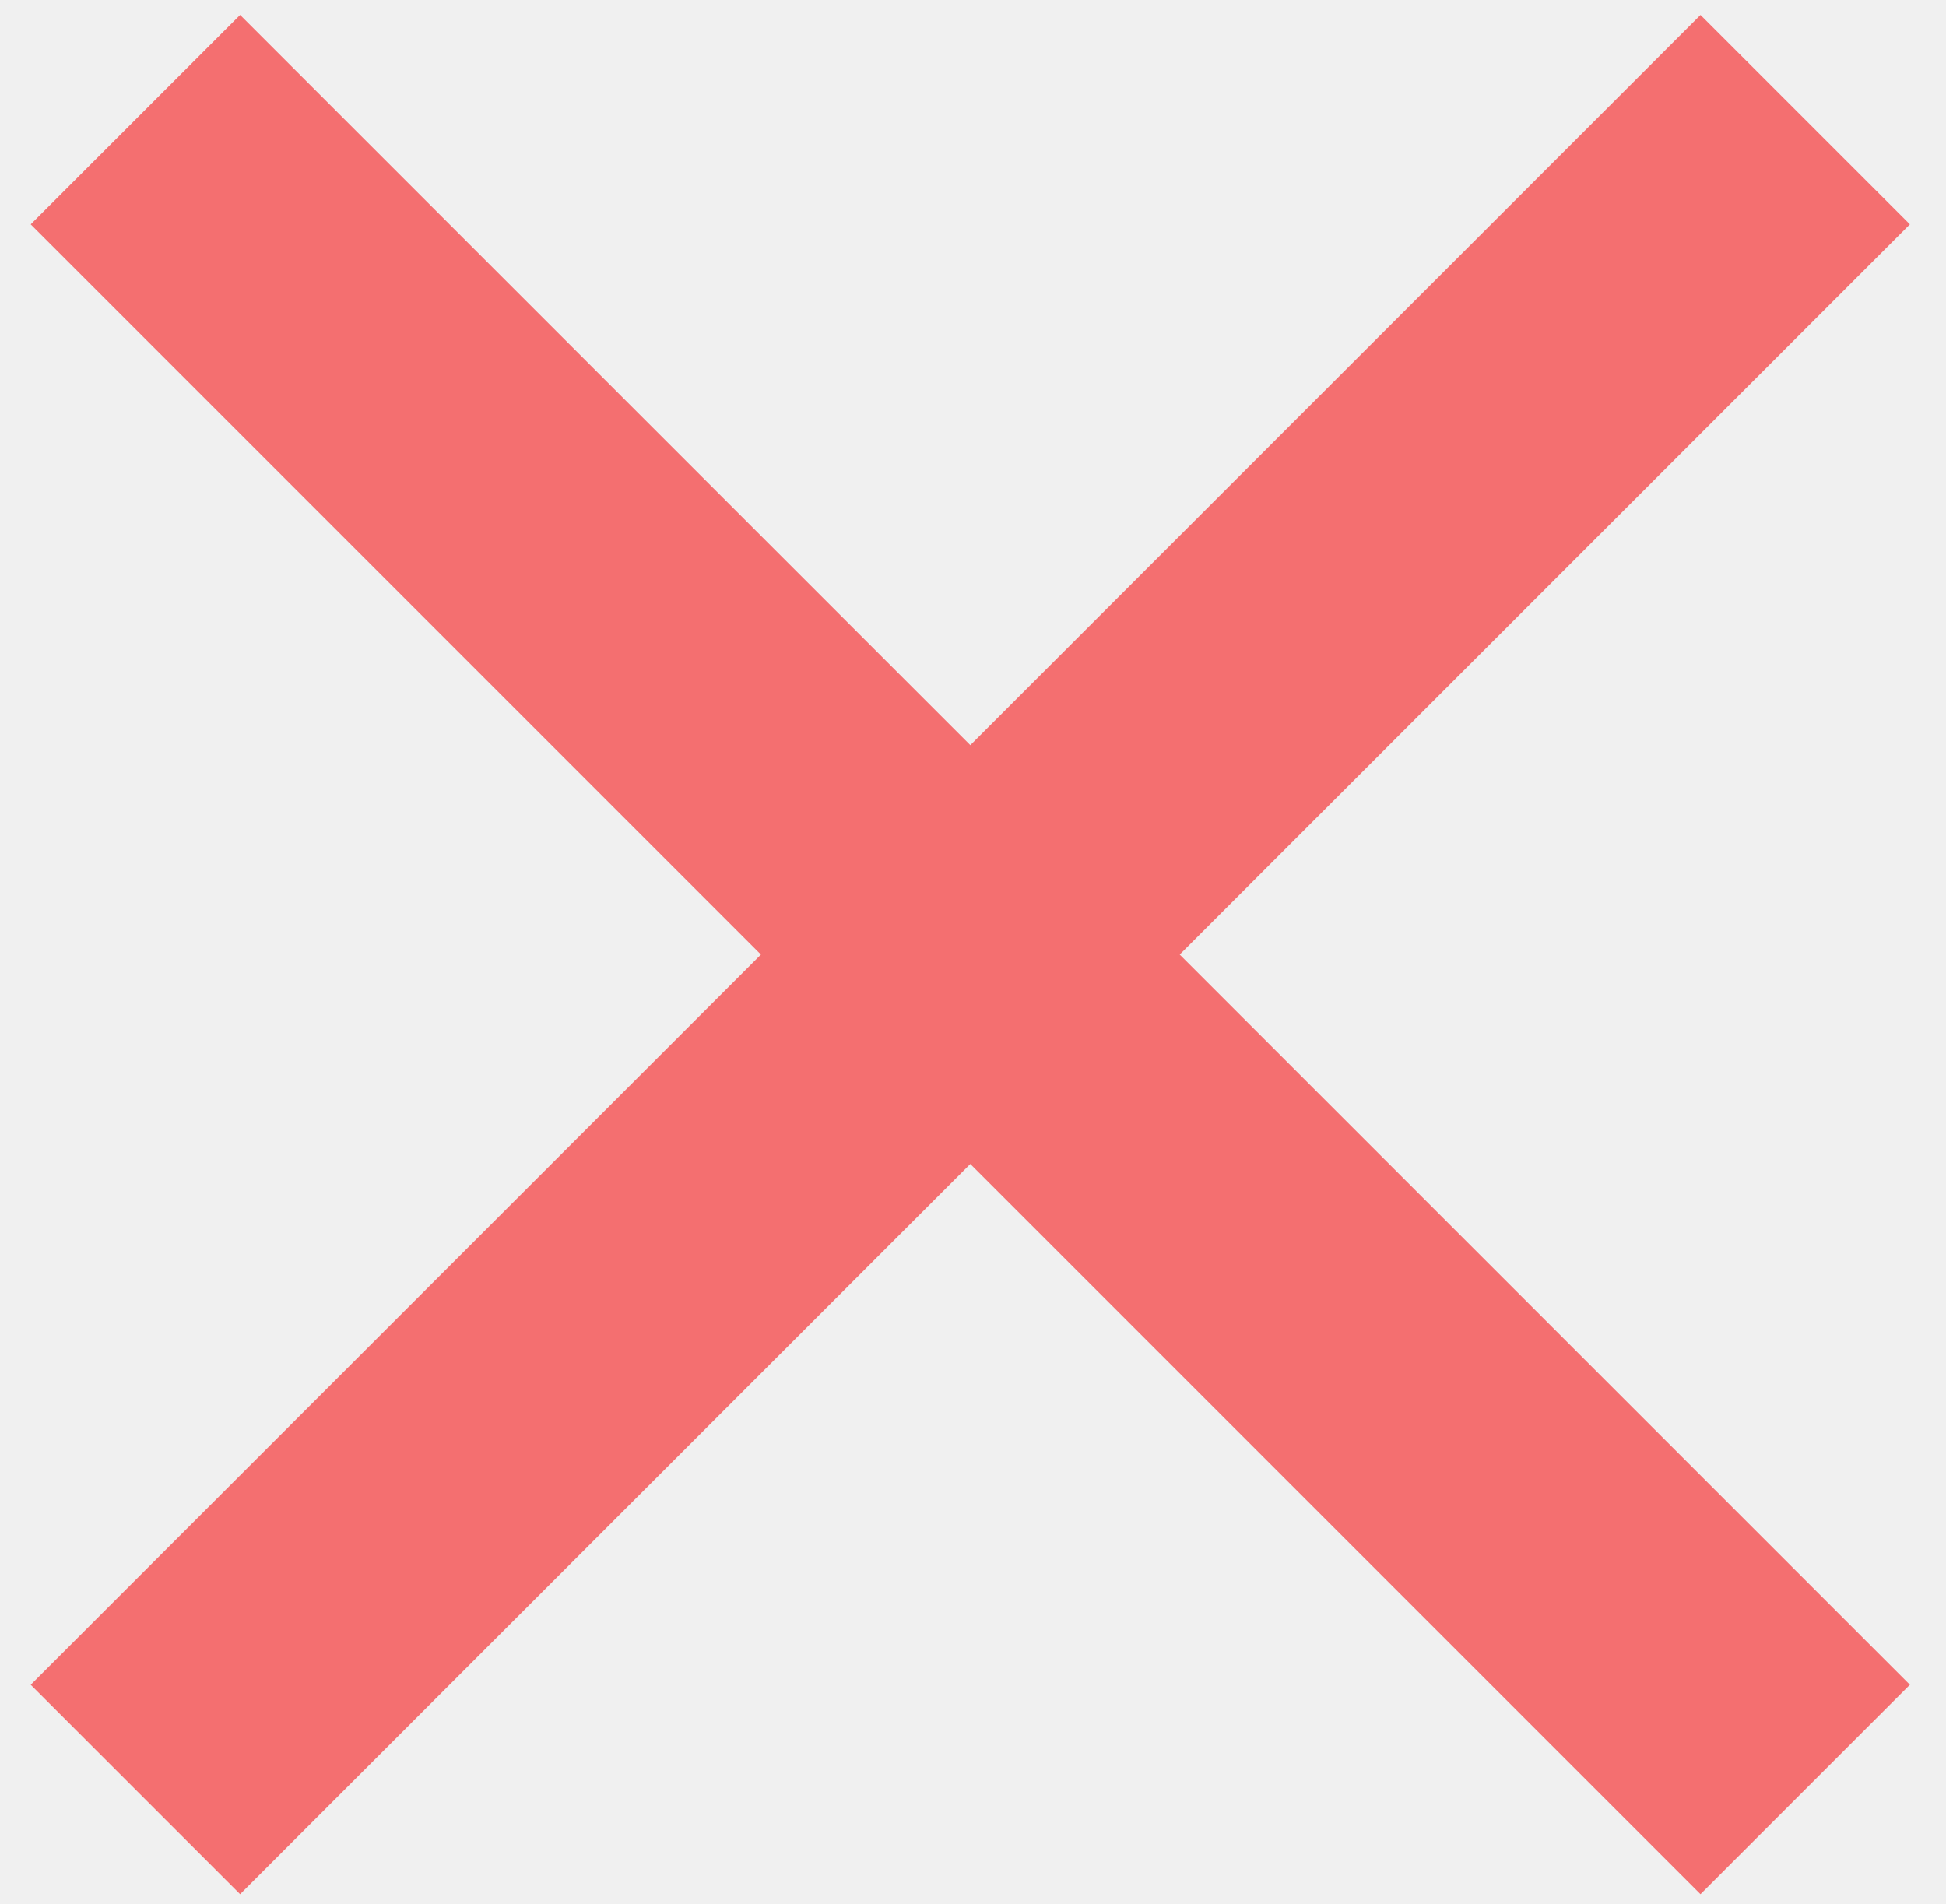
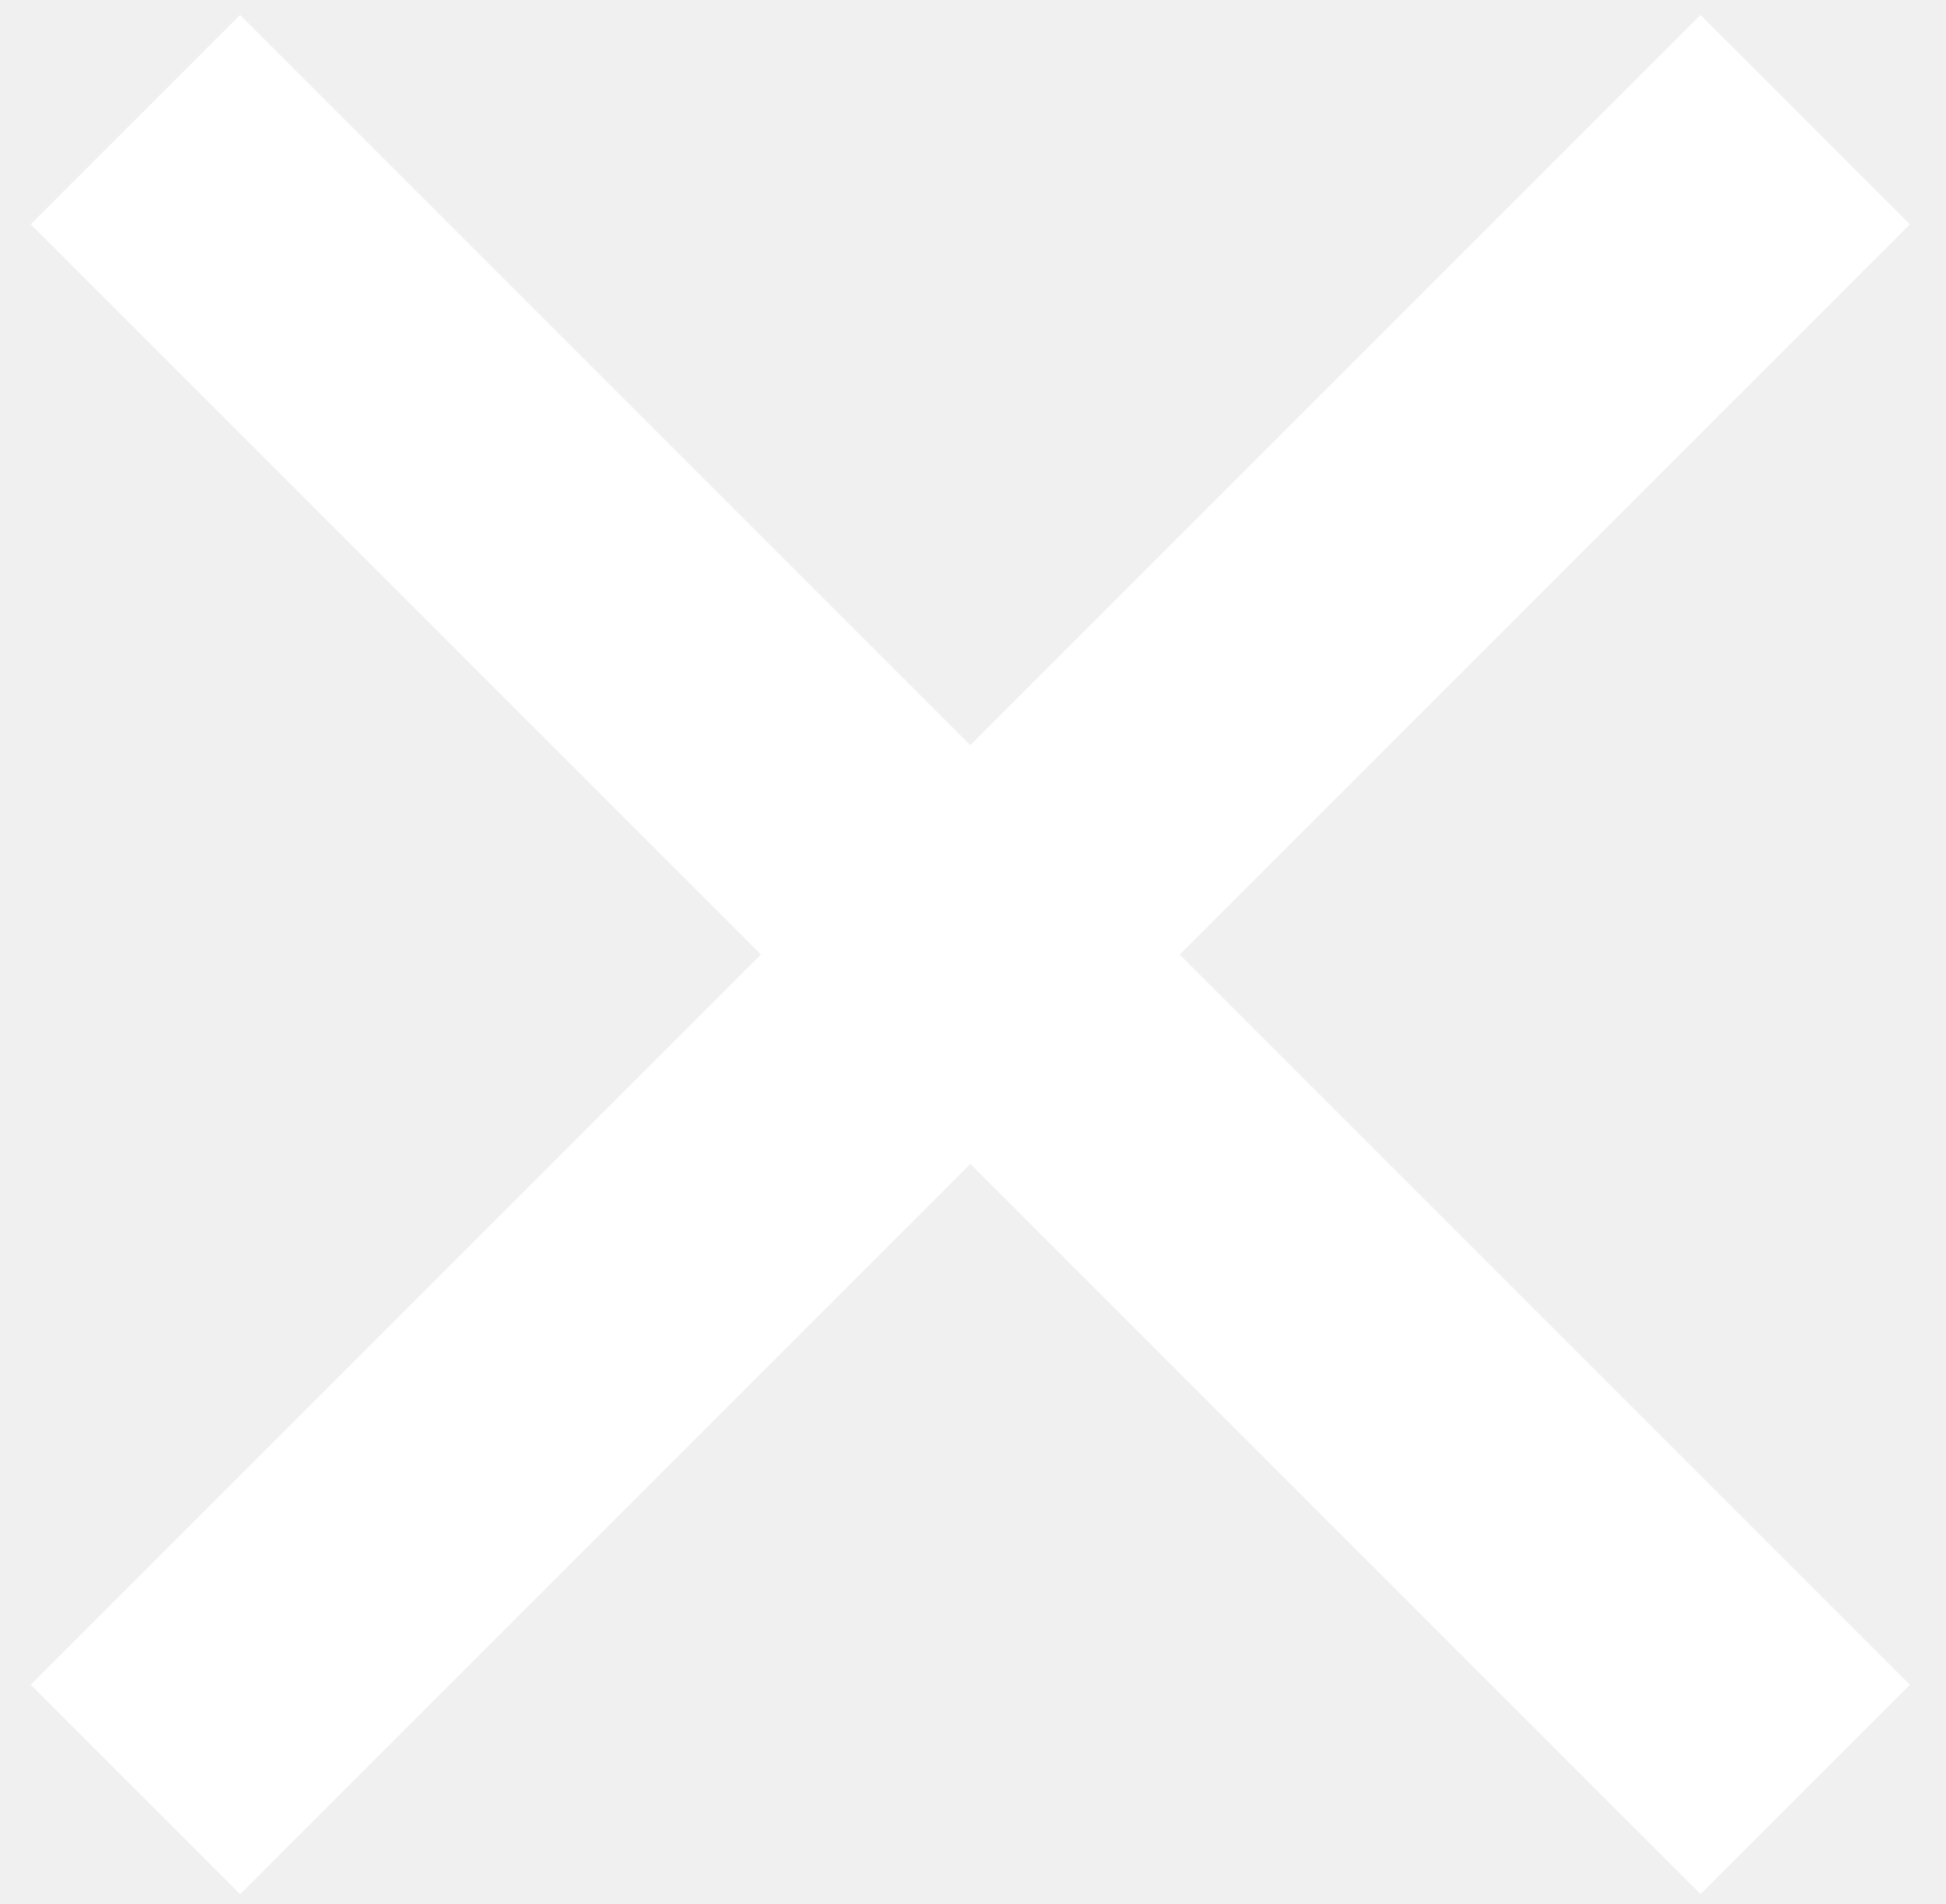
<svg xmlns="http://www.w3.org/2000/svg" width="46px" height="45px" viewBox="0 0 46 45" version="1.1">
  <defs />
  <g id="Page-1" stroke="none" stroke-width="1" fill="none" fill-rule="evenodd">
-     <g id="Desktop-HD" transform="translate(-1363, -79)" stroke-width="7" stroke="#F46F70">
+     <g id="Desktop-HD" transform="translate(-1363, -79)" stroke-width="7" stroke="#FFF">
      <g id="MENU" transform="translate(864, 61)">
        <g id="Path-17" transform="translate(522, 40.5) rotate(-45) translate(-522, -40.5) translate(494, 12)">
          <path d="M0,28.5 L55.82,28.5" />
          <path d="M0,28.5 L55.82,28.5" transform="translate(27.91016, 28.5) rotate(90) translate(-27.91016, -28.5) " />
        </g>
      </g>
    </g>
  </g>
</svg>
